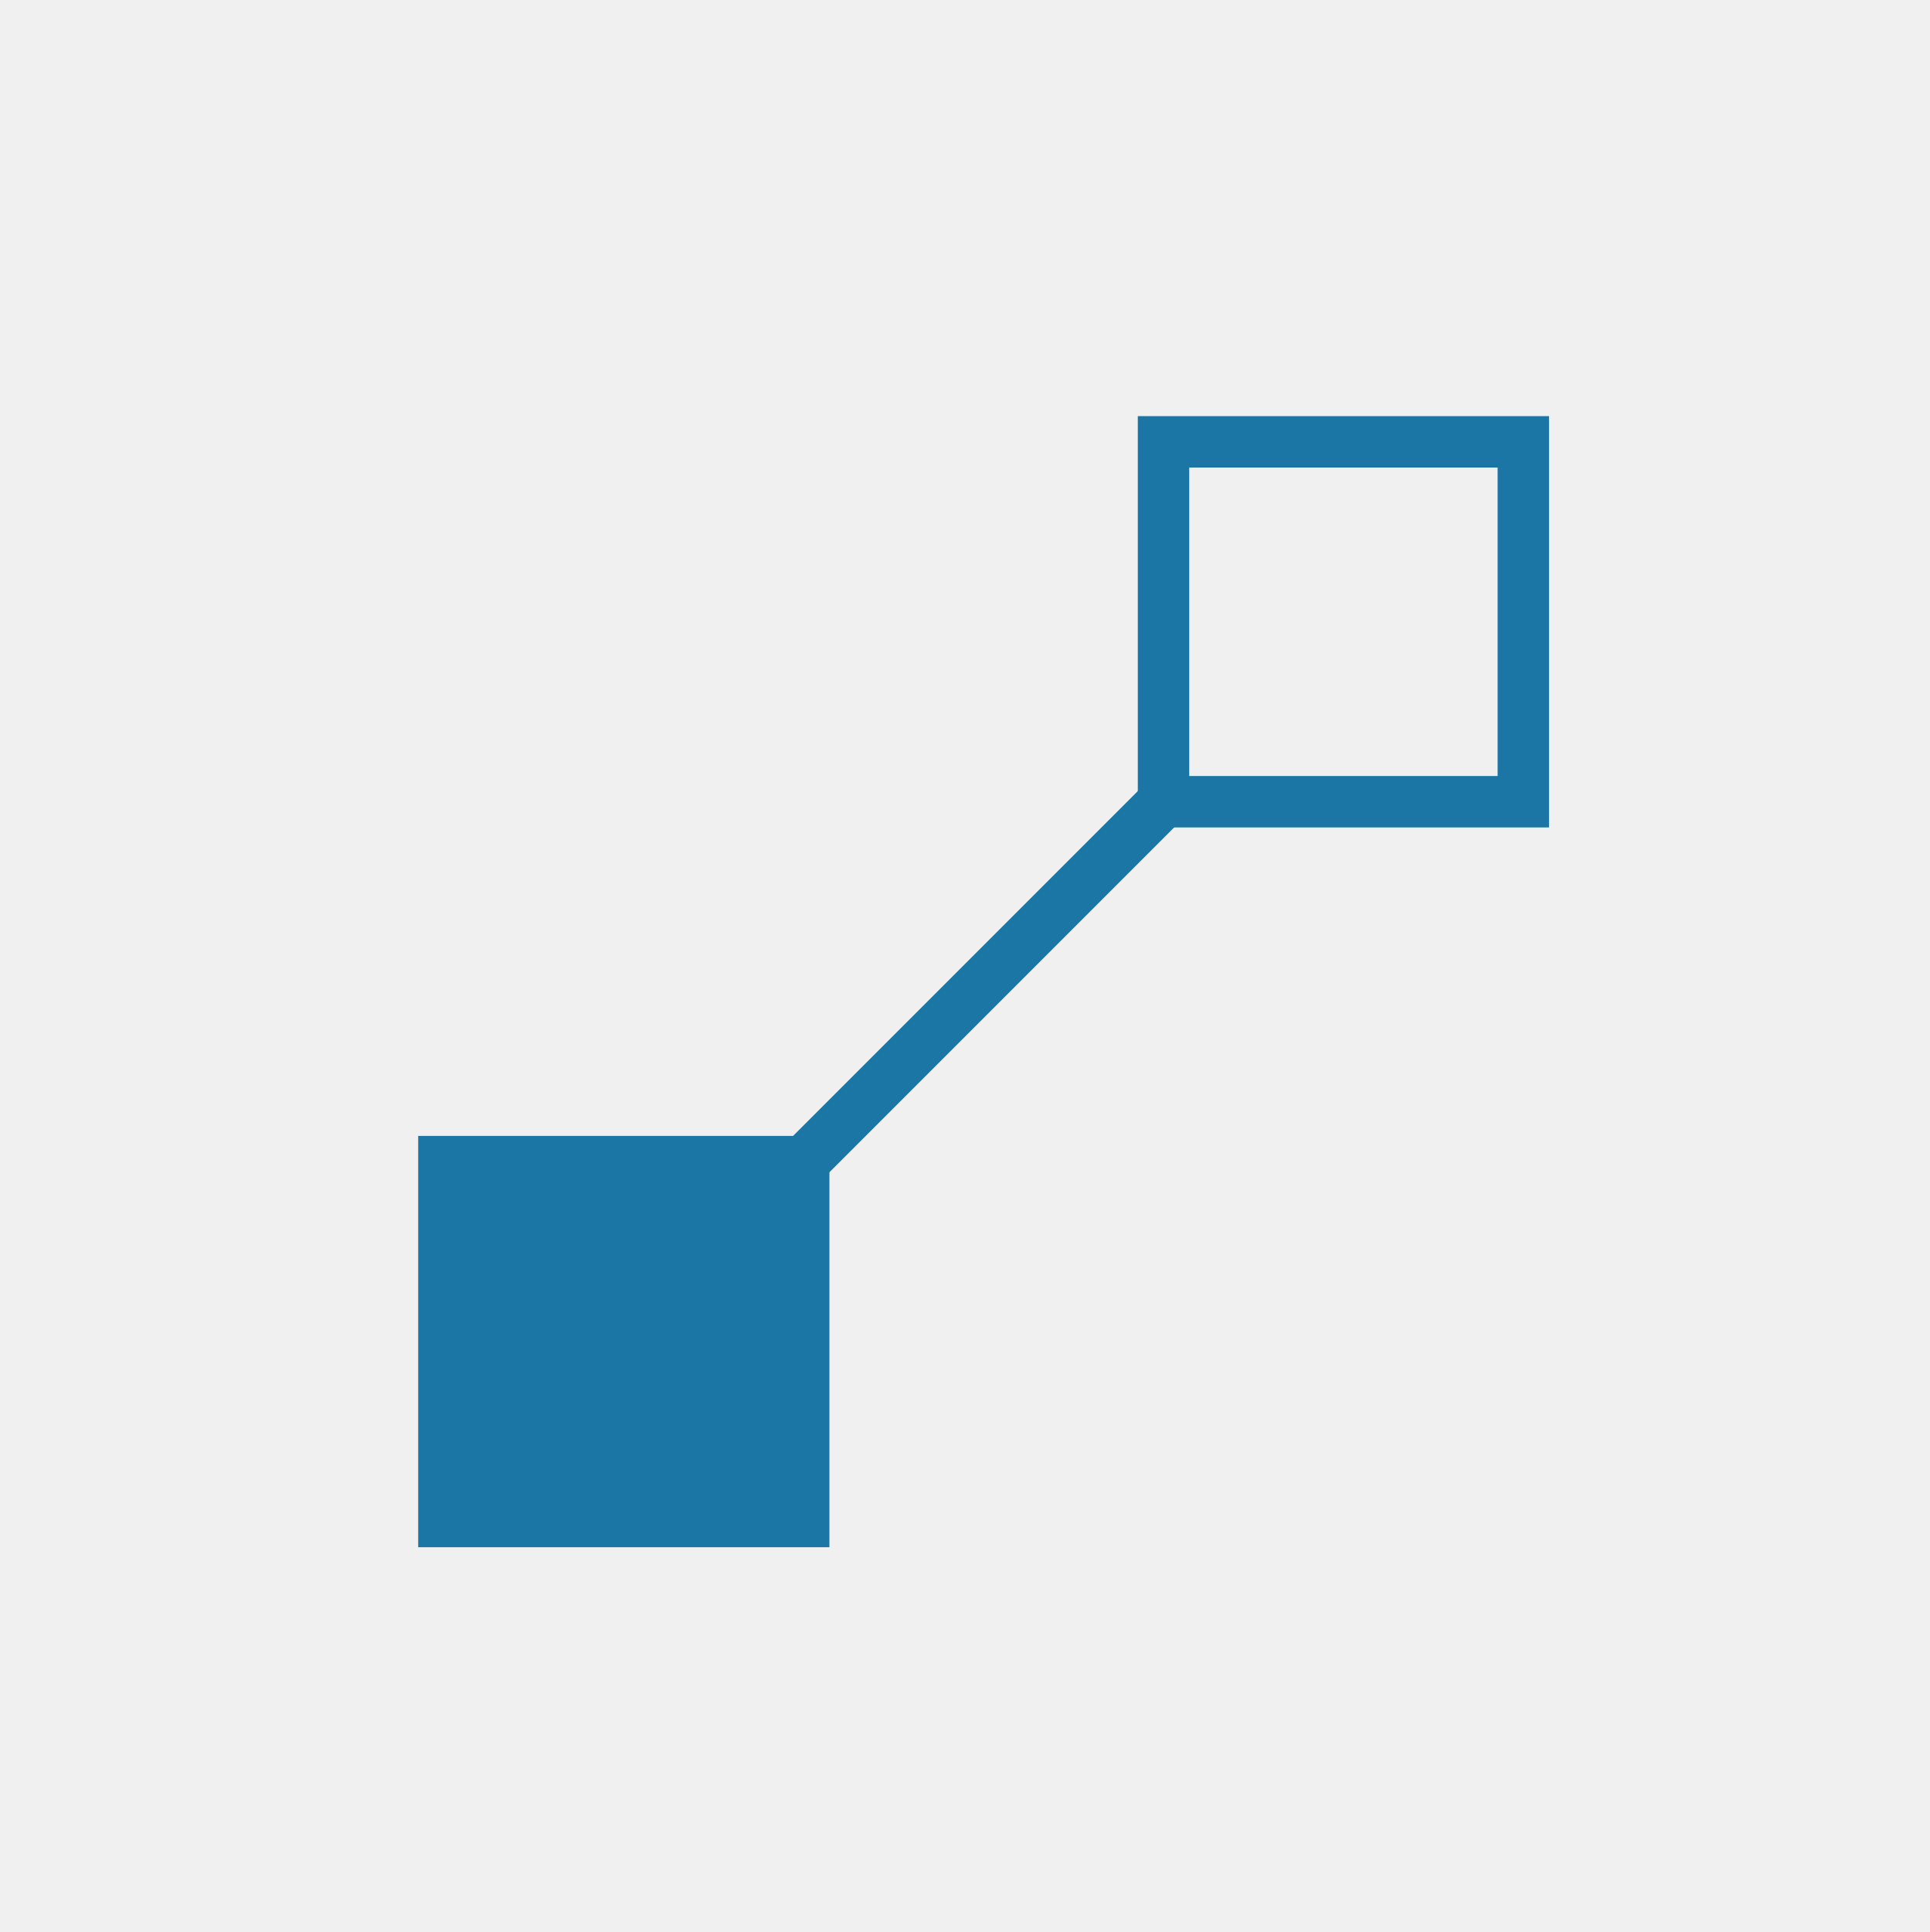
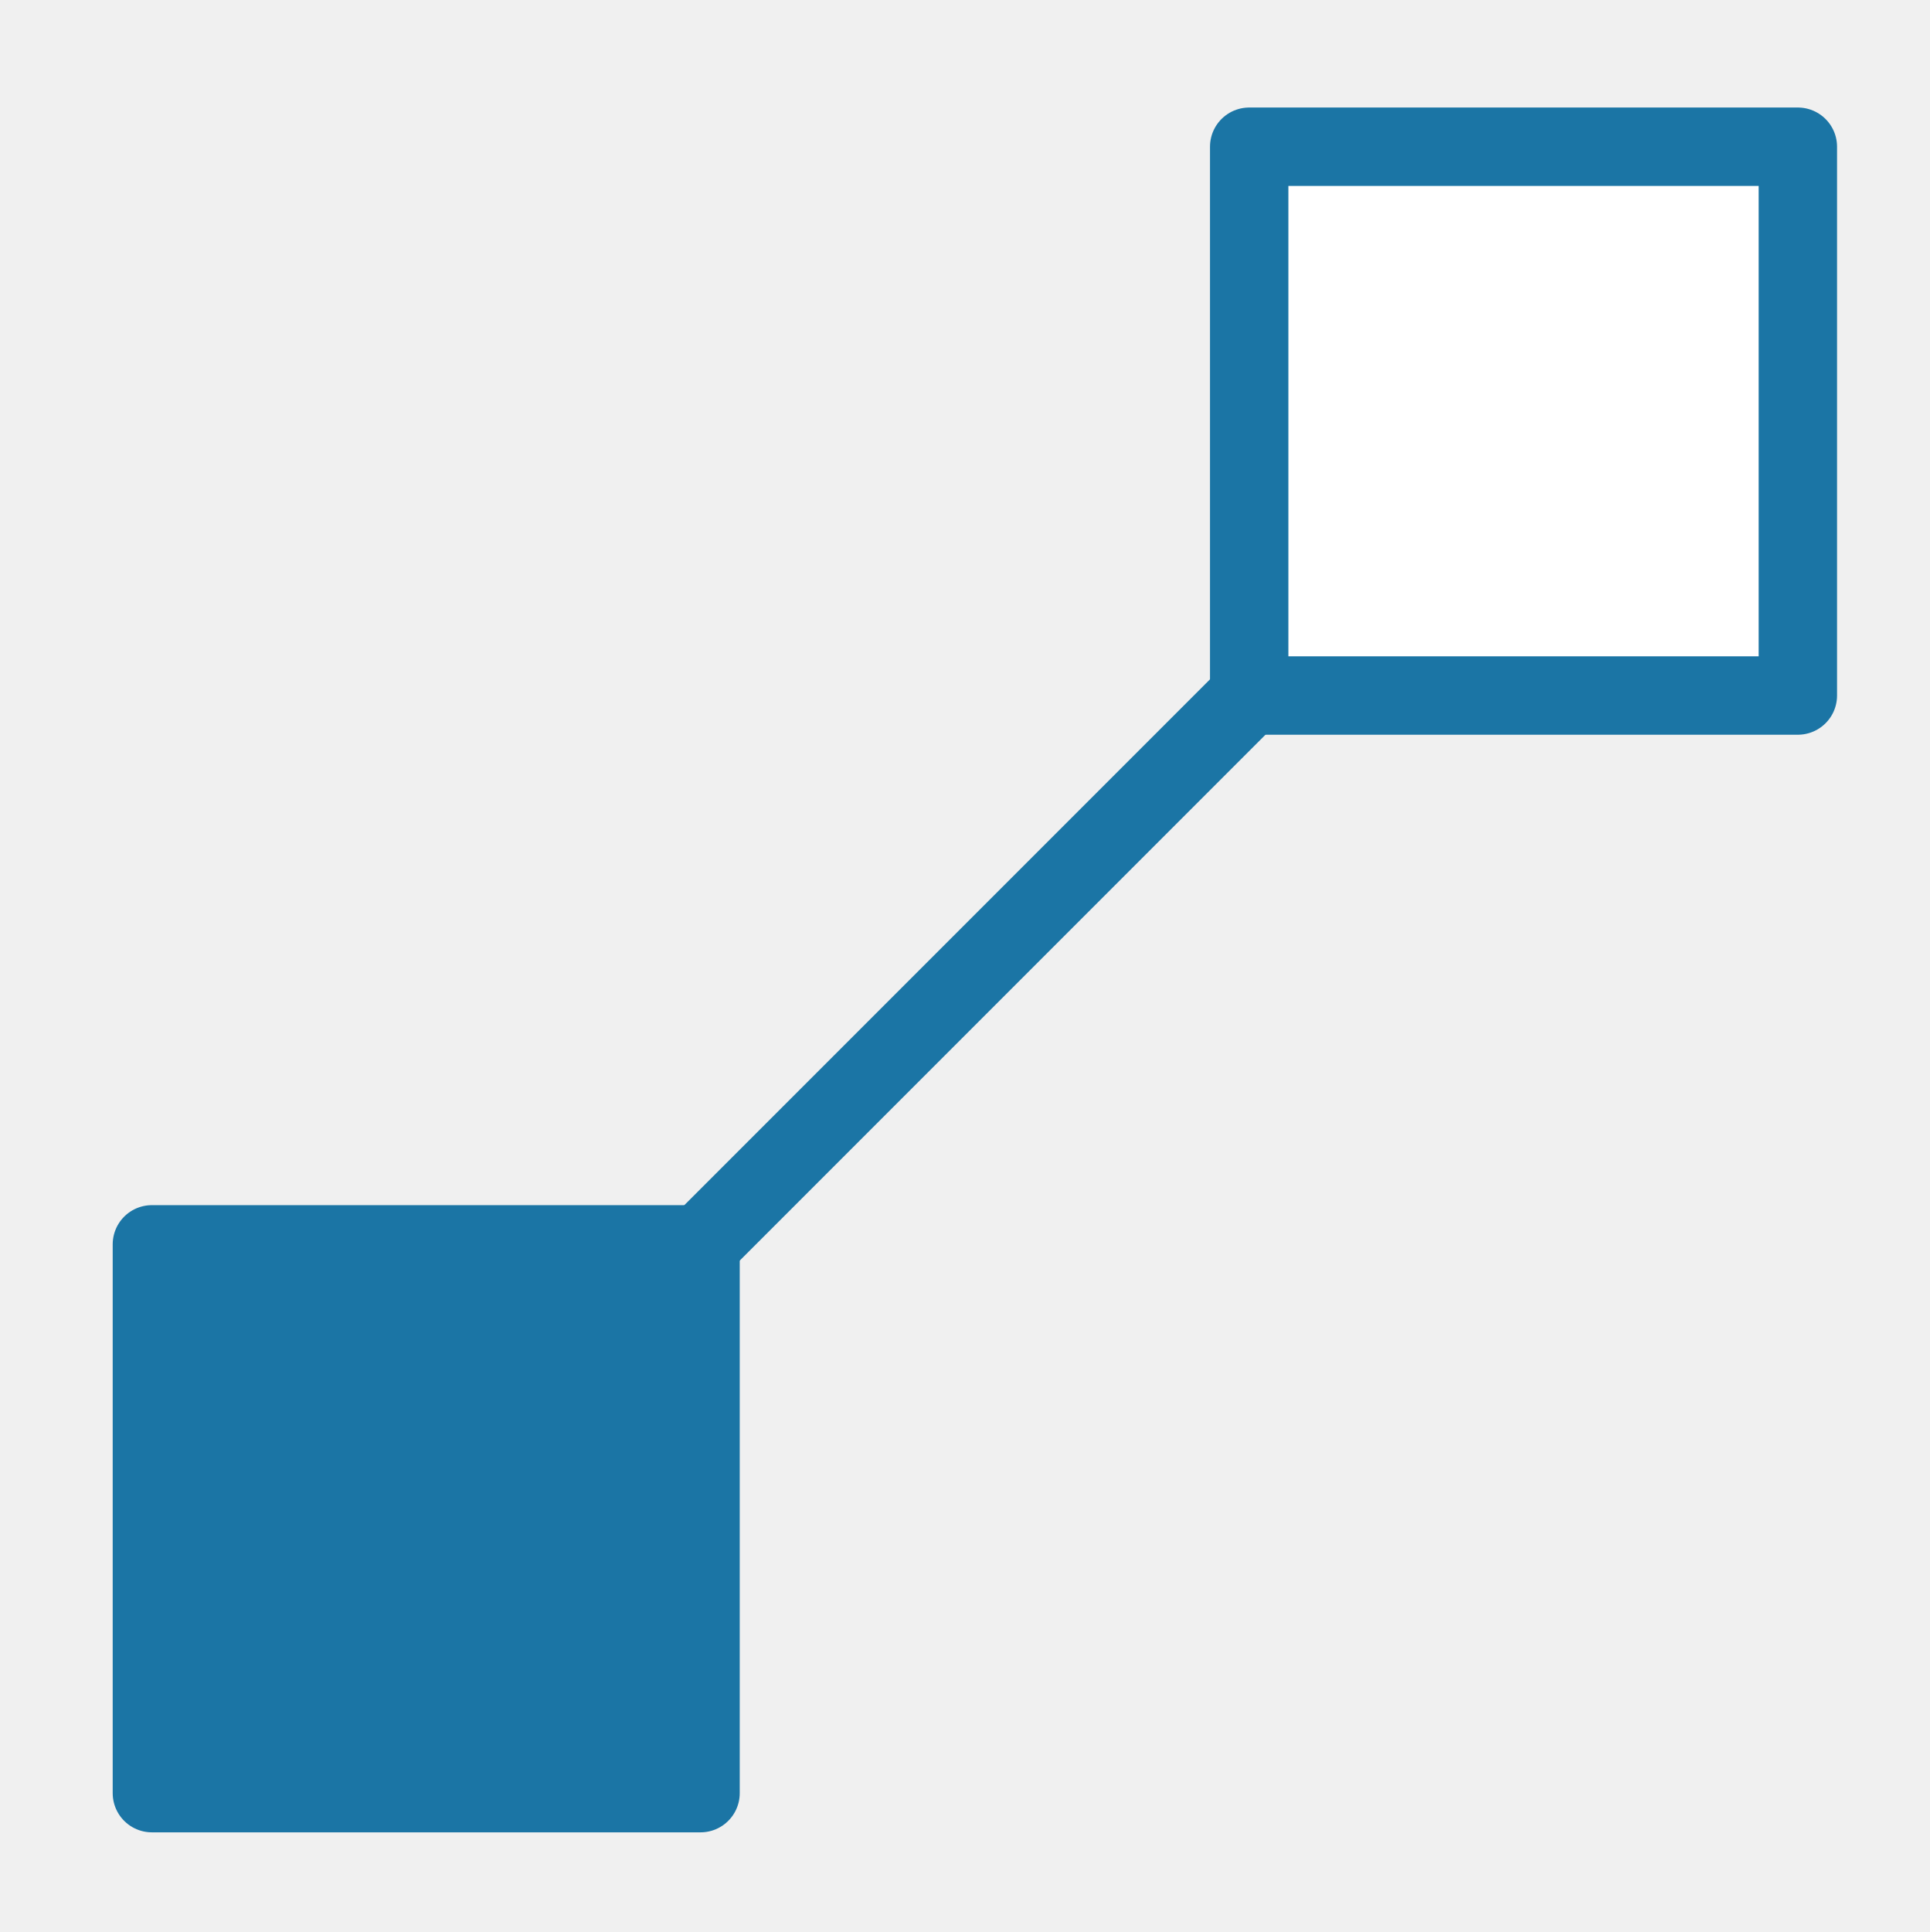
<svg xmlns="http://www.w3.org/2000/svg" version="1.1" id="Layer_1" x="0px" y="0px" width="37.547px" height="37.578px" viewBox="0 0 37.547 37.578" enable-background="new 0 0 37.547 37.578" xml:space="preserve">
  <g>
-     <rect x="8.636" y="22.594" fill="#1B75A5" stroke="#1B75A5" stroke-miterlimit="10" width="7" height="7" />
-     <rect x="22.636" y="8.594" fill="none" stroke="#1B75A5" stroke-miterlimit="10" width="7" height="7" />
-     <line fill="#1B75A5" stroke="#1B75A5" stroke-miterlimit="10" x1="15.636" y1="22.594" x2="22.636" y2="15.594" />
+     <rect x="2.955" y="24.203" fill="#1B75A5" stroke="#1B75A5" stroke-width="1.525" stroke-linecap="round" stroke-linejoin="round" stroke-miterlimit="10" width="10.674" height="10.674" />
+     <rect x="24.303" y="2.854" fill="#FFFFFF" stroke="#1B75A5" stroke-width="1.525" stroke-linecap="round" stroke-linejoin="round" stroke-miterlimit="10" width="10.674" height="10.674" />
+     <line fill="#1B75A5" stroke="#1B75A5" stroke-width="1.525" stroke-linecap="round" stroke-linejoin="round" stroke-miterlimit="10" x1="13.629" y1="24.203" x2="24.303" y2="13.529" />
  </g>
</svg>
